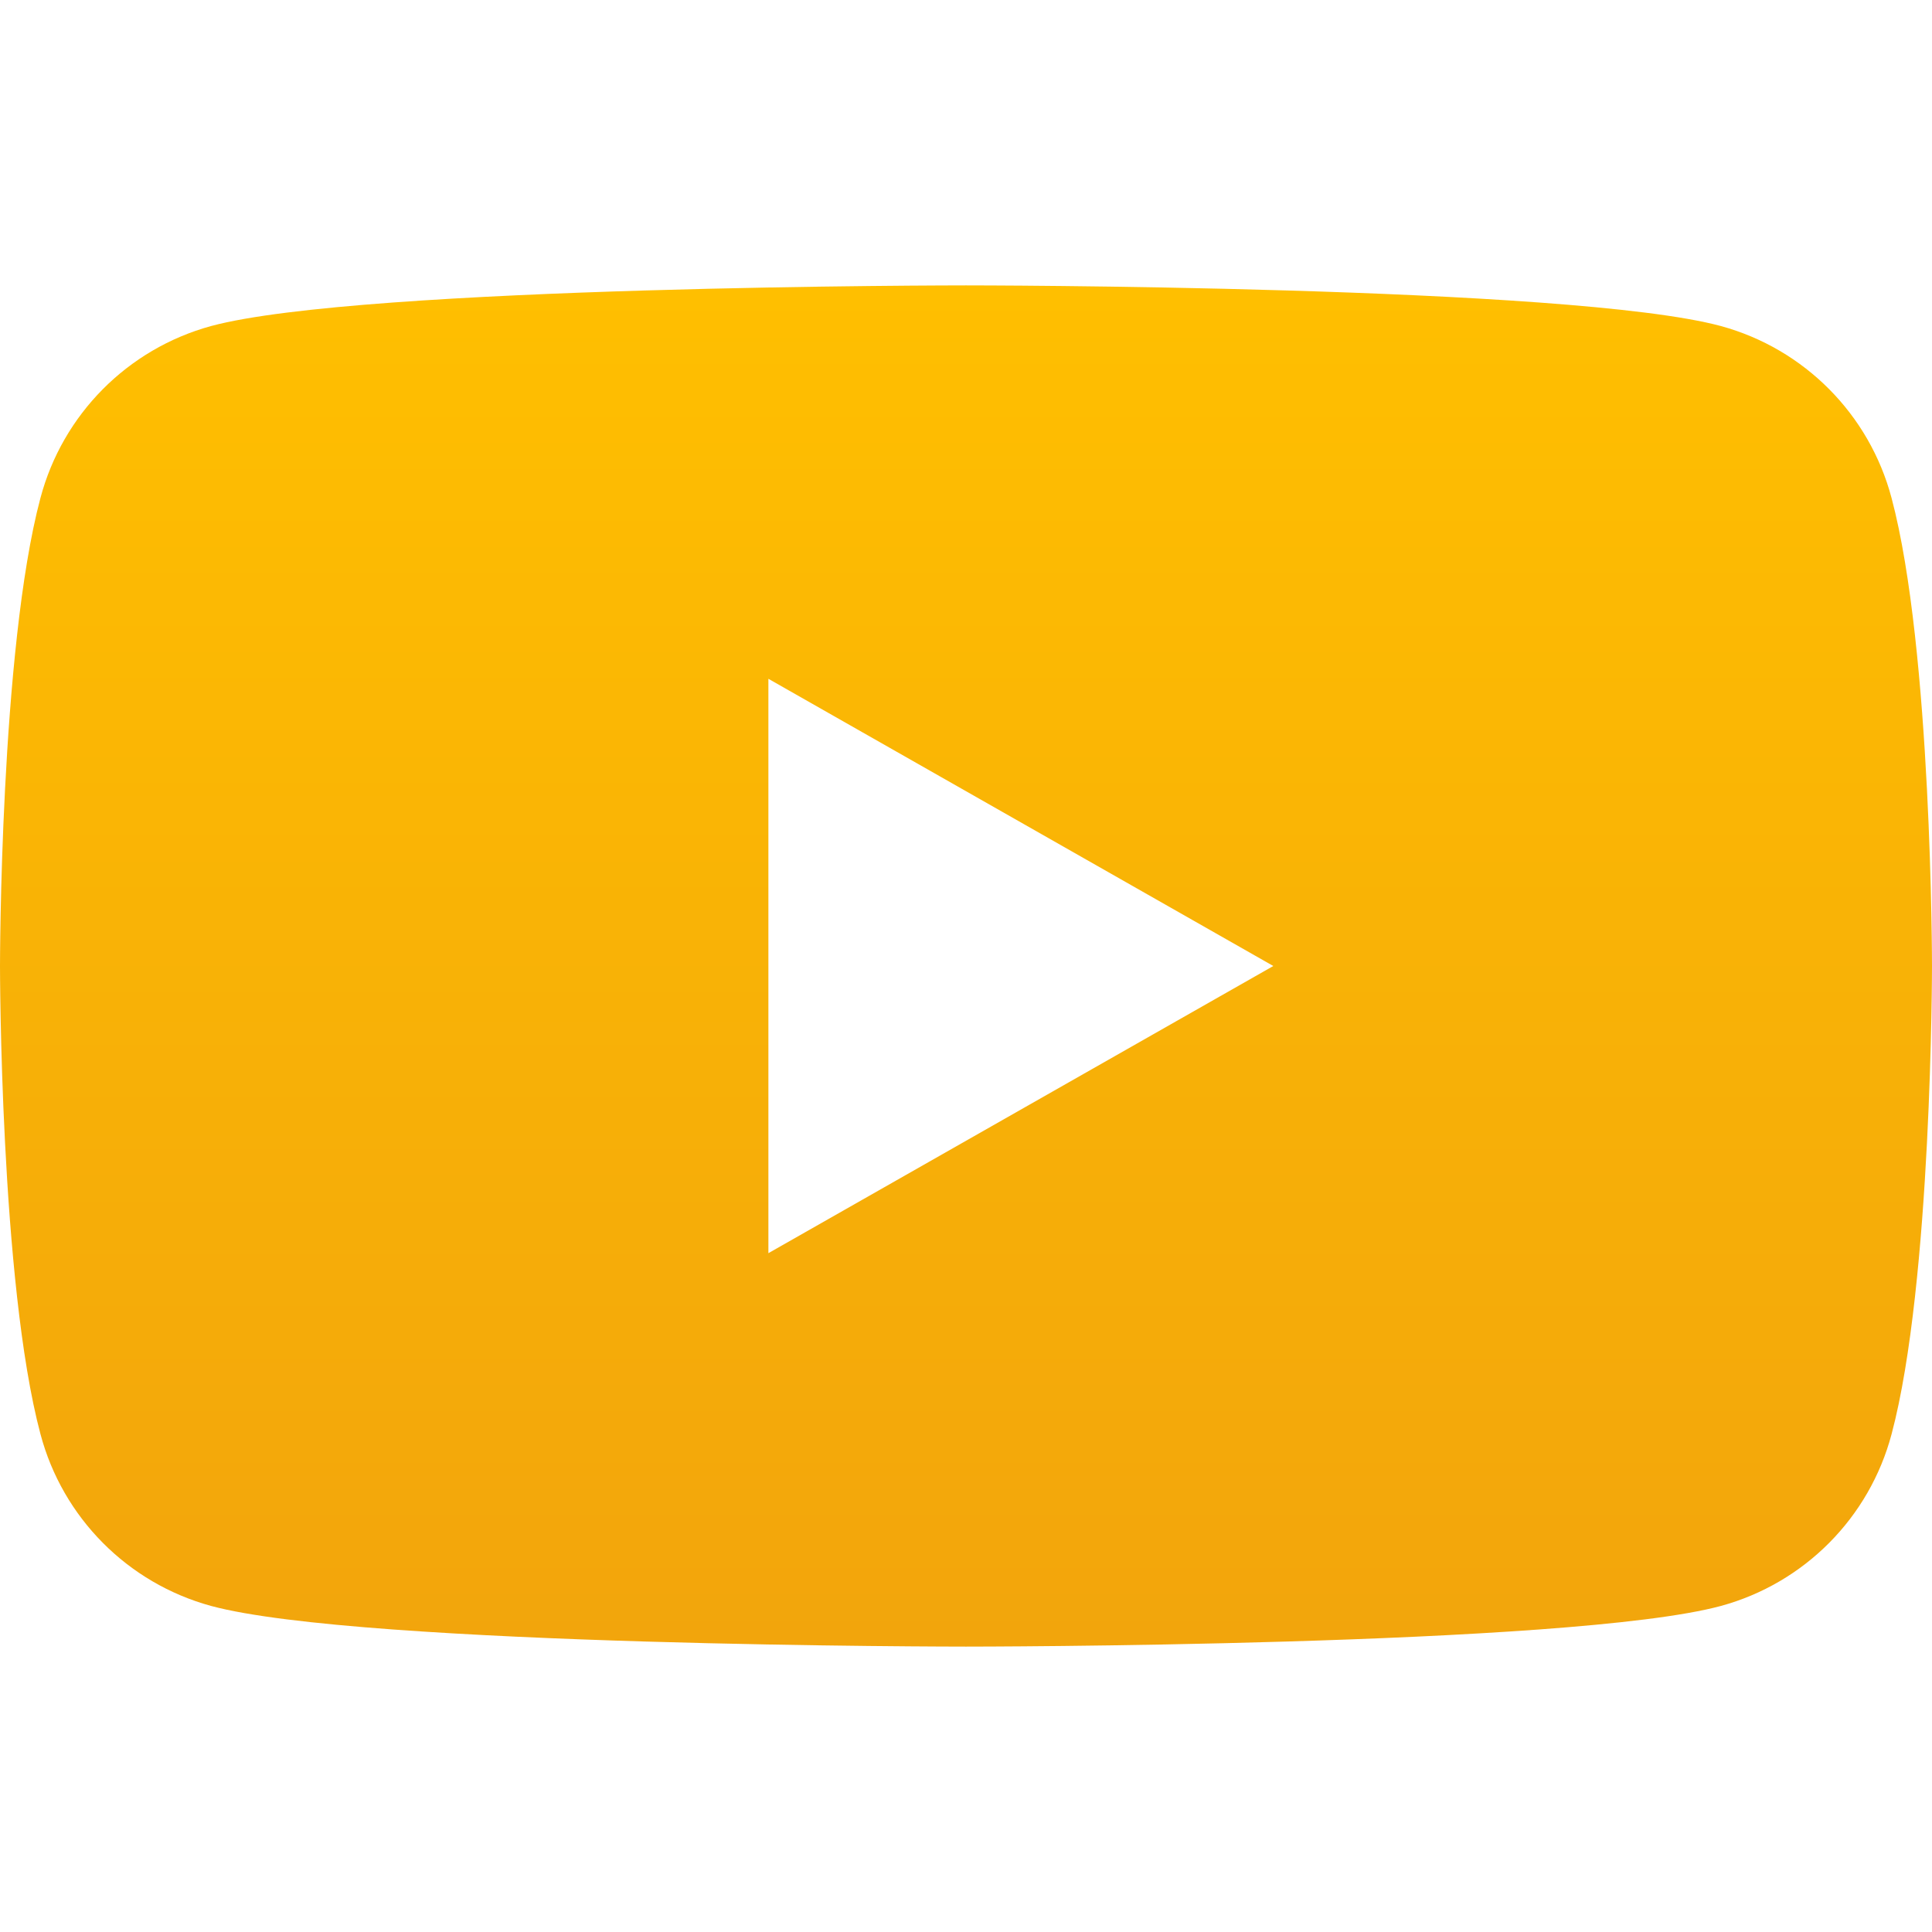
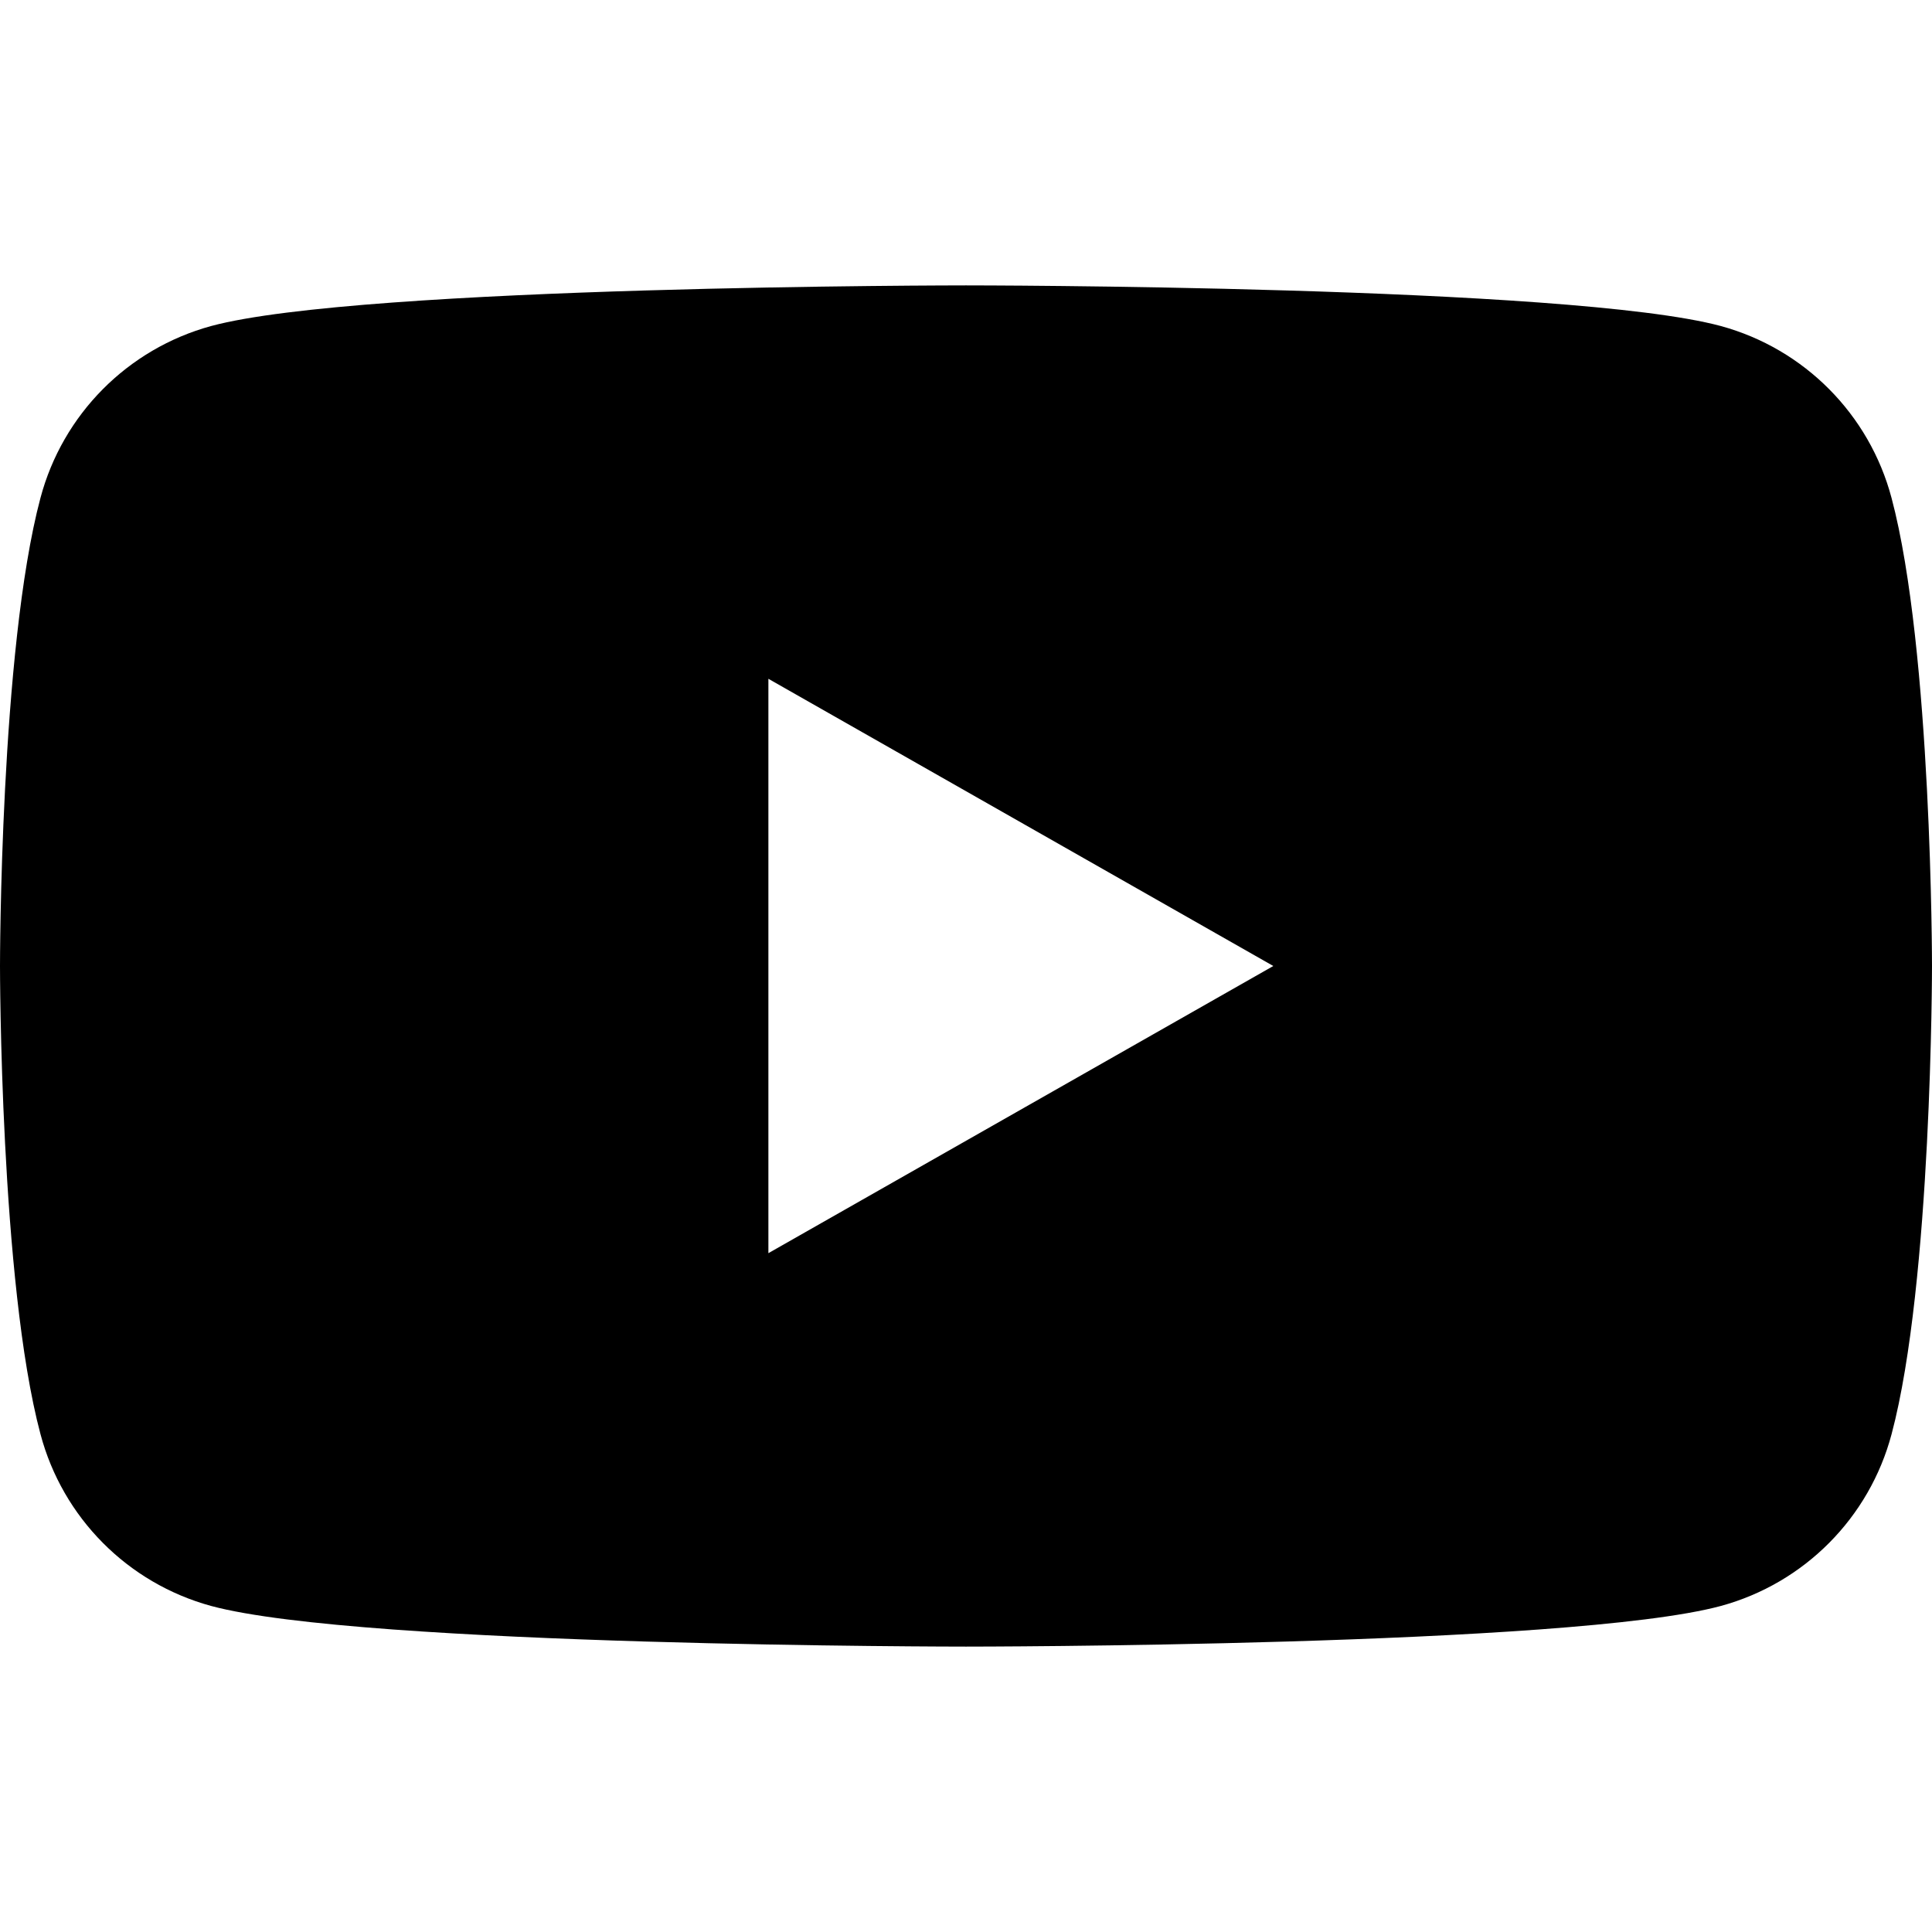
<svg xmlns="http://www.w3.org/2000/svg" width="32" height="32" fill="none">
  <path d="M31.33 8.248A4.021 4.021 0 0 0 28.502 5.4C26.007 4.727 16 4.727 16 4.727s-10.007 0-12.503.673A4.023 4.023 0 0 0 .67 8.248C0 10.76 0 16 0 16s0 5.24.67 7.752A4.02 4.02 0 0 0 3.498 26.6c2.494.673 12.501.673 12.501.673s10.007 0 12.503-.673a4.02 4.02 0 0 0 2.829-2.848C32 21.24 32 16 32 16s0-5.24-.67-7.752Zm-18.603 12.51v-9.515L21.09 16l-8.364 4.757Z" fill="url(#a)" />
  <defs>
    <linearGradient id="a" x1="16" y1="4.727" x2="16" y2="27.273" gradientUnits="userSpaceOnUse">
-       <stop stop-color="#FFBF00" />
-       <stop offset="1" stop-color="#F2A50C" />
+       <stop stop-color="#000" />
+       <stop offset="1" stop-color="#000" />
    </linearGradient>
  </defs>
</svg>
